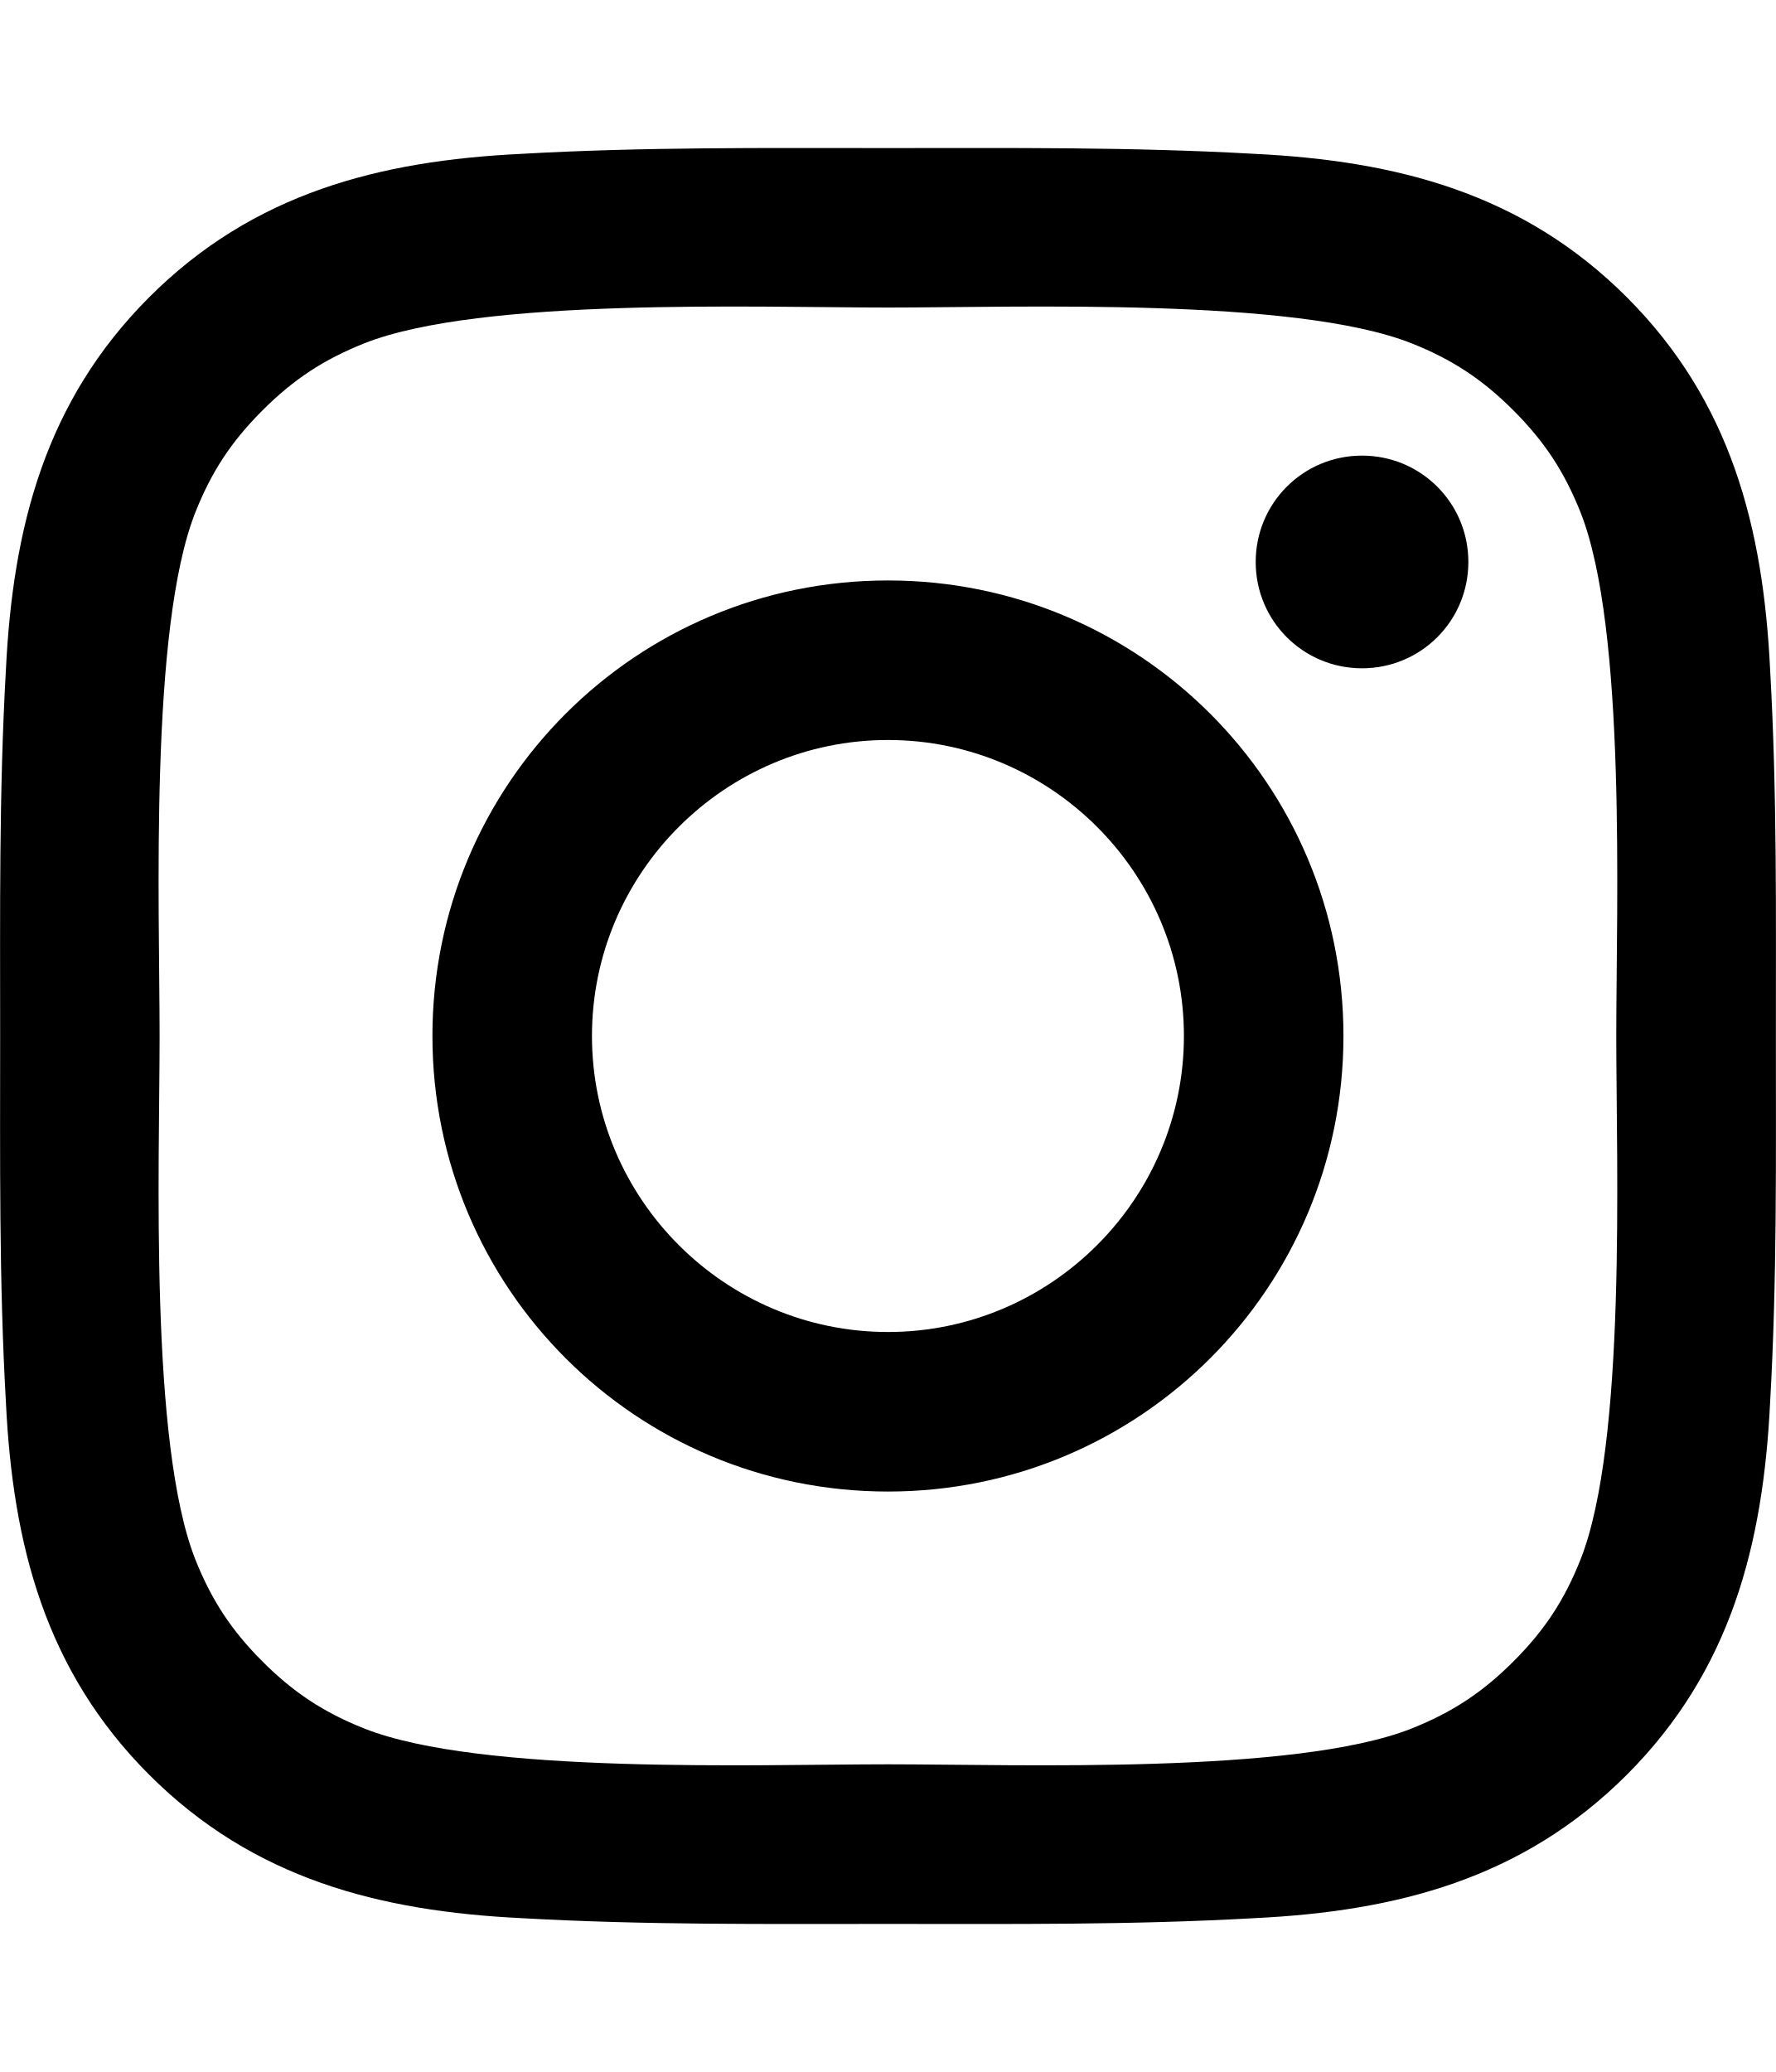
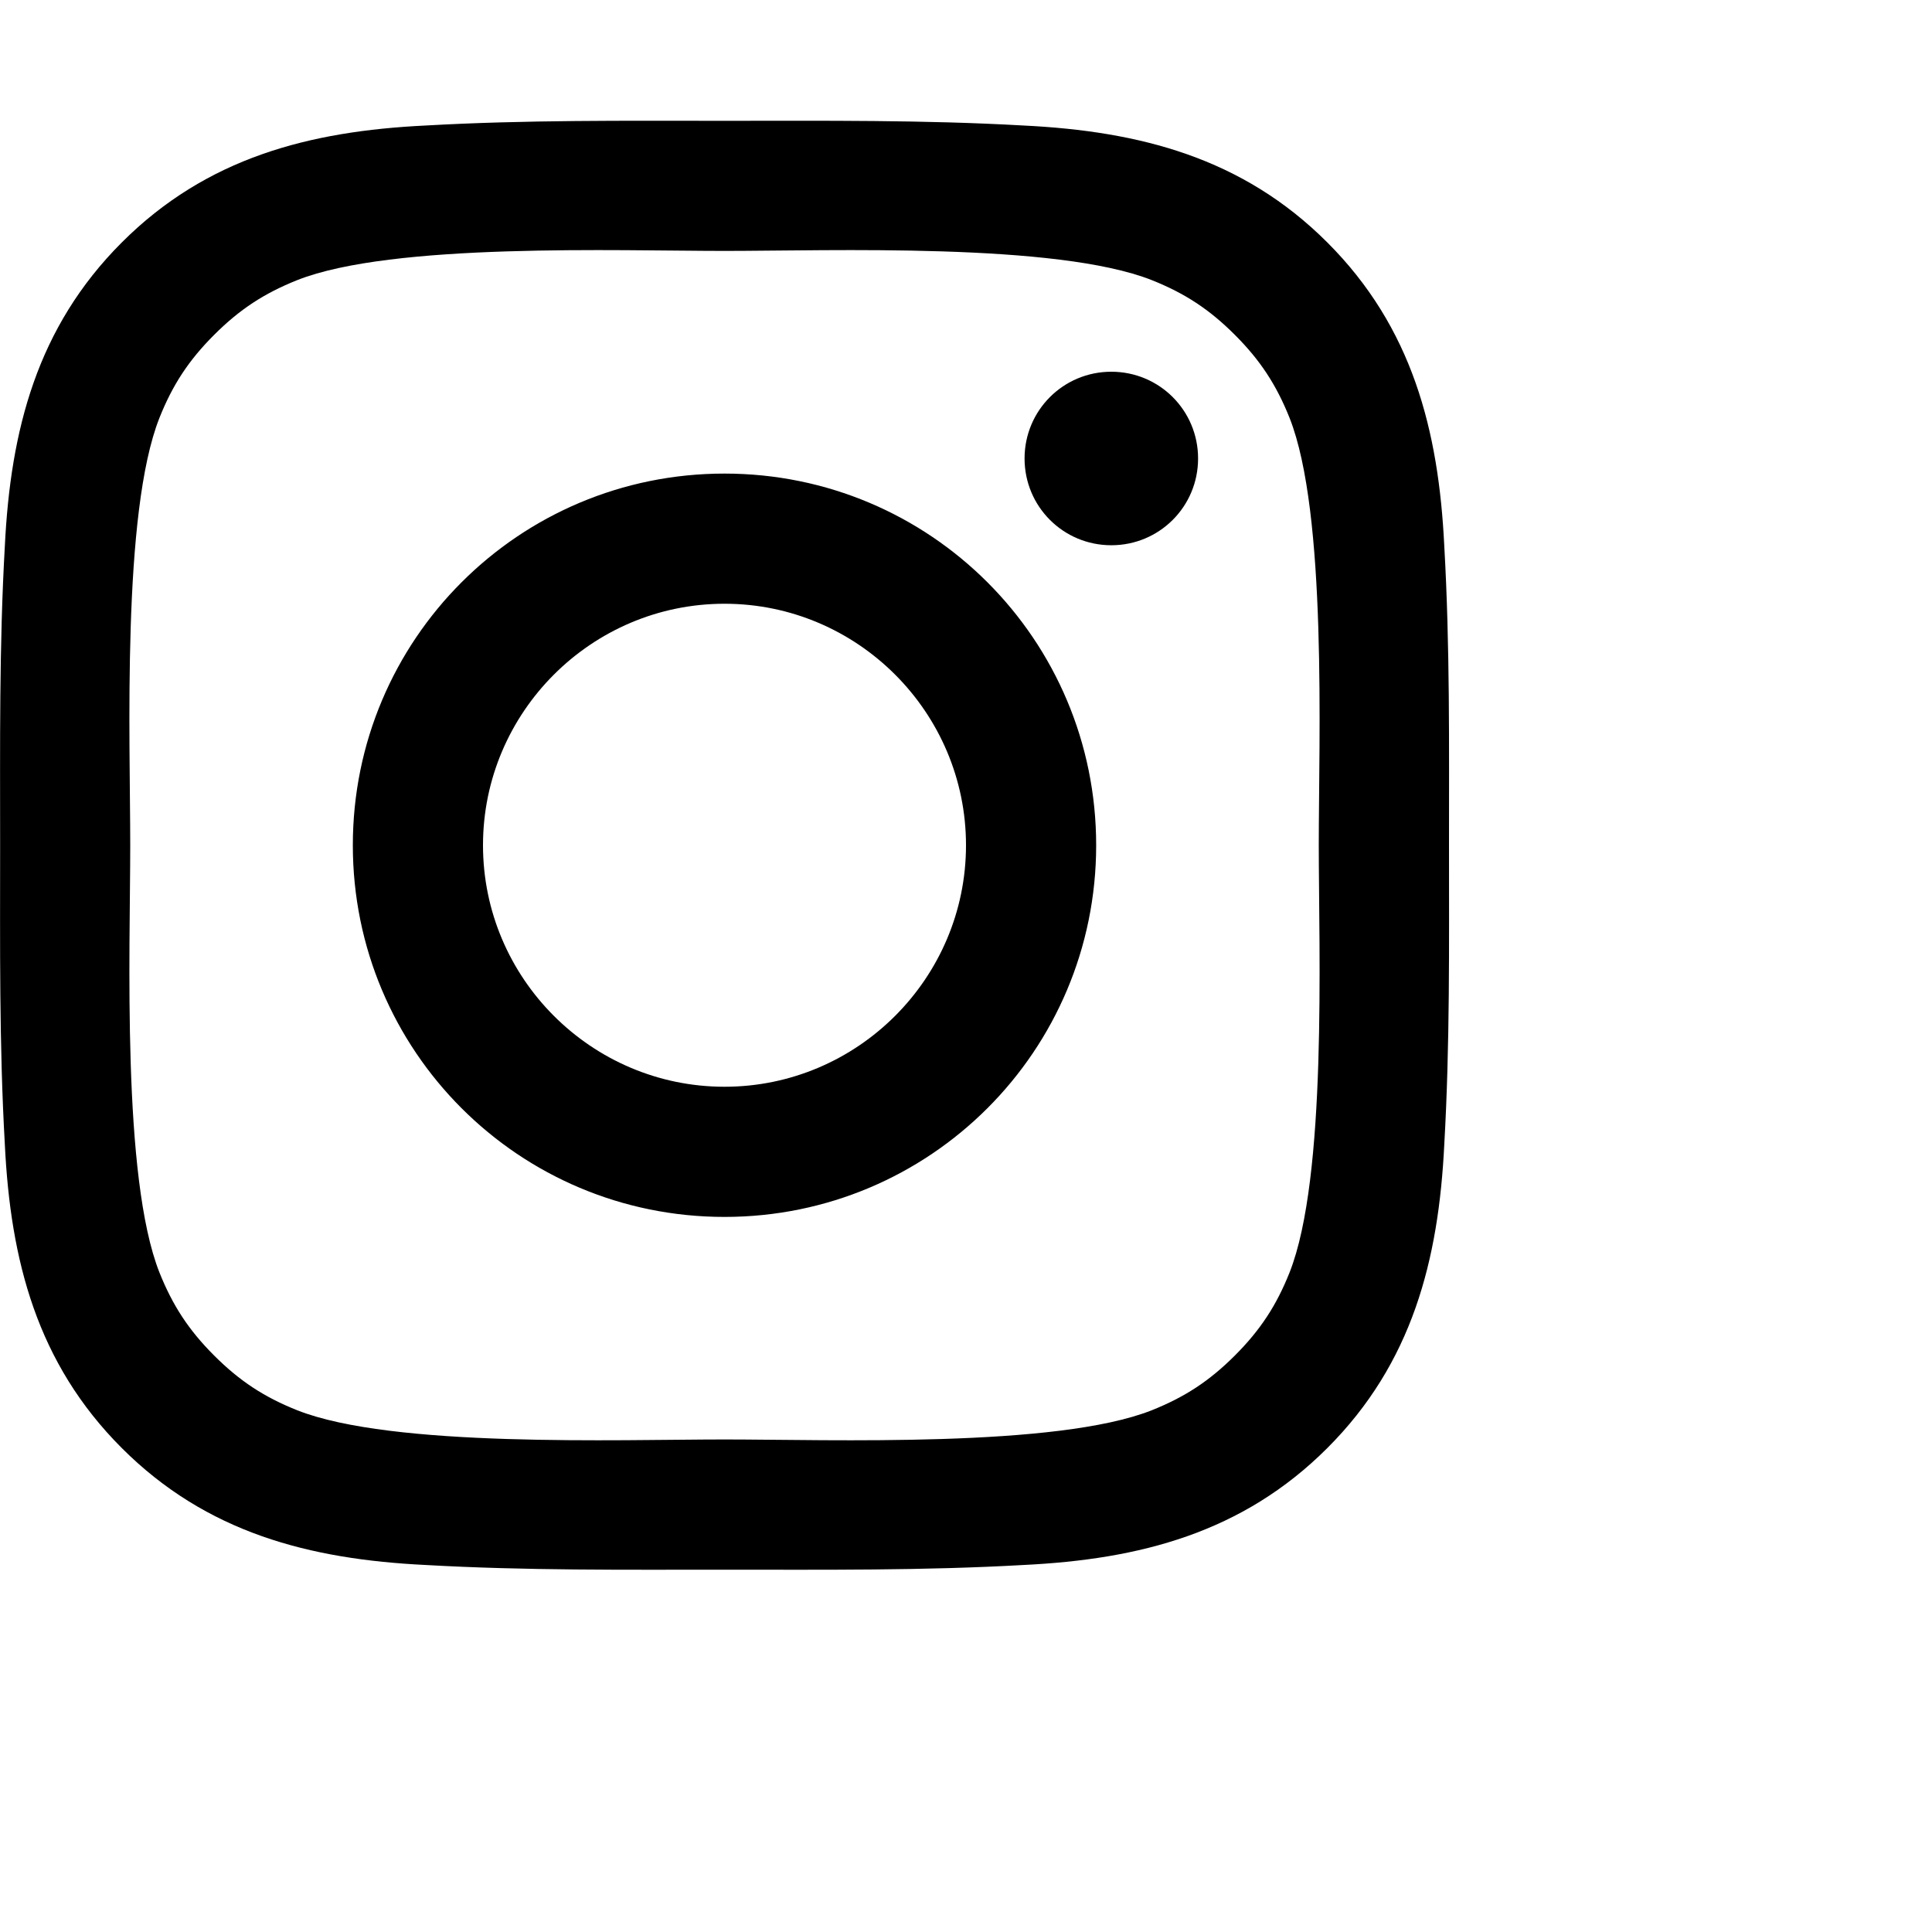
- <svg xmlns="http://www.w3.org/2000/svg" version="1.1" width="24" height="28" viewBox="0 0 24 28">
+ <svg xmlns="http://www.w3.org/2000/svg" version="1.1" width="32" height="32" viewBox="0 0 32 32">
  <path d="M16 14c0-2.203-1.797-4-4-4s-4 1.797-4 4 1.797 4 4 4 4-1.797 4-4zM18.156 14c0 3.406-2.75 6.156-6.156 6.156s-6.156-2.75-6.156-6.156 2.75-6.156 6.156-6.156 6.156 2.75 6.156 6.156zM19.844 7.594c0 0.797-0.641 1.437-1.437 1.437s-1.437-0.641-1.437-1.437 0.641-1.437 1.437-1.437 1.437 0.641 1.437 1.437zM12 4.156c-1.75 0-5.5-0.141-7.078 0.484-0.547 0.219-0.953 0.484-1.375 0.906s-0.688 0.828-0.906 1.375c-0.625 1.578-0.484 5.328-0.484 7.078s-0.141 5.5 0.484 7.078c0.219 0.547 0.484 0.953 0.906 1.375s0.828 0.688 1.375 0.906c1.578 0.625 5.328 0.484 7.078 0.484s5.5 0.141 7.078-0.484c0.547-0.219 0.953-0.484 1.375-0.906s0.688-0.828 0.906-1.375c0.625-1.578 0.484-5.328 0.484-7.078s0.141-5.5-0.484-7.078c-0.219-0.547-0.484-0.953-0.906-1.375s-0.828-0.688-1.375-0.906c-1.578-0.625-5.328-0.484-7.078-0.484zM24 14c0 1.656 0.016 3.297-0.078 4.953-0.094 1.922-0.531 3.625-1.937 5.031s-3.109 1.844-5.031 1.937c-1.656 0.094-3.297 0.078-4.953 0.078s-3.297 0.016-4.953-0.078c-1.922-0.094-3.625-0.531-5.031-1.937s-1.844-3.109-1.937-5.031c-0.094-1.656-0.078-3.297-0.078-4.953s-0.016-3.297 0.078-4.953c0.094-1.922 0.531-3.625 1.937-5.031s3.109-1.844 5.031-1.937c1.656-0.094 3.297-0.078 4.953-0.078s3.297-0.016 4.953 0.078c1.922 0.094 3.625 0.531 5.031 1.937s1.844 3.109 1.937 5.031c0.094 1.656 0.078 3.297 0.078 4.953z" />
</svg>
